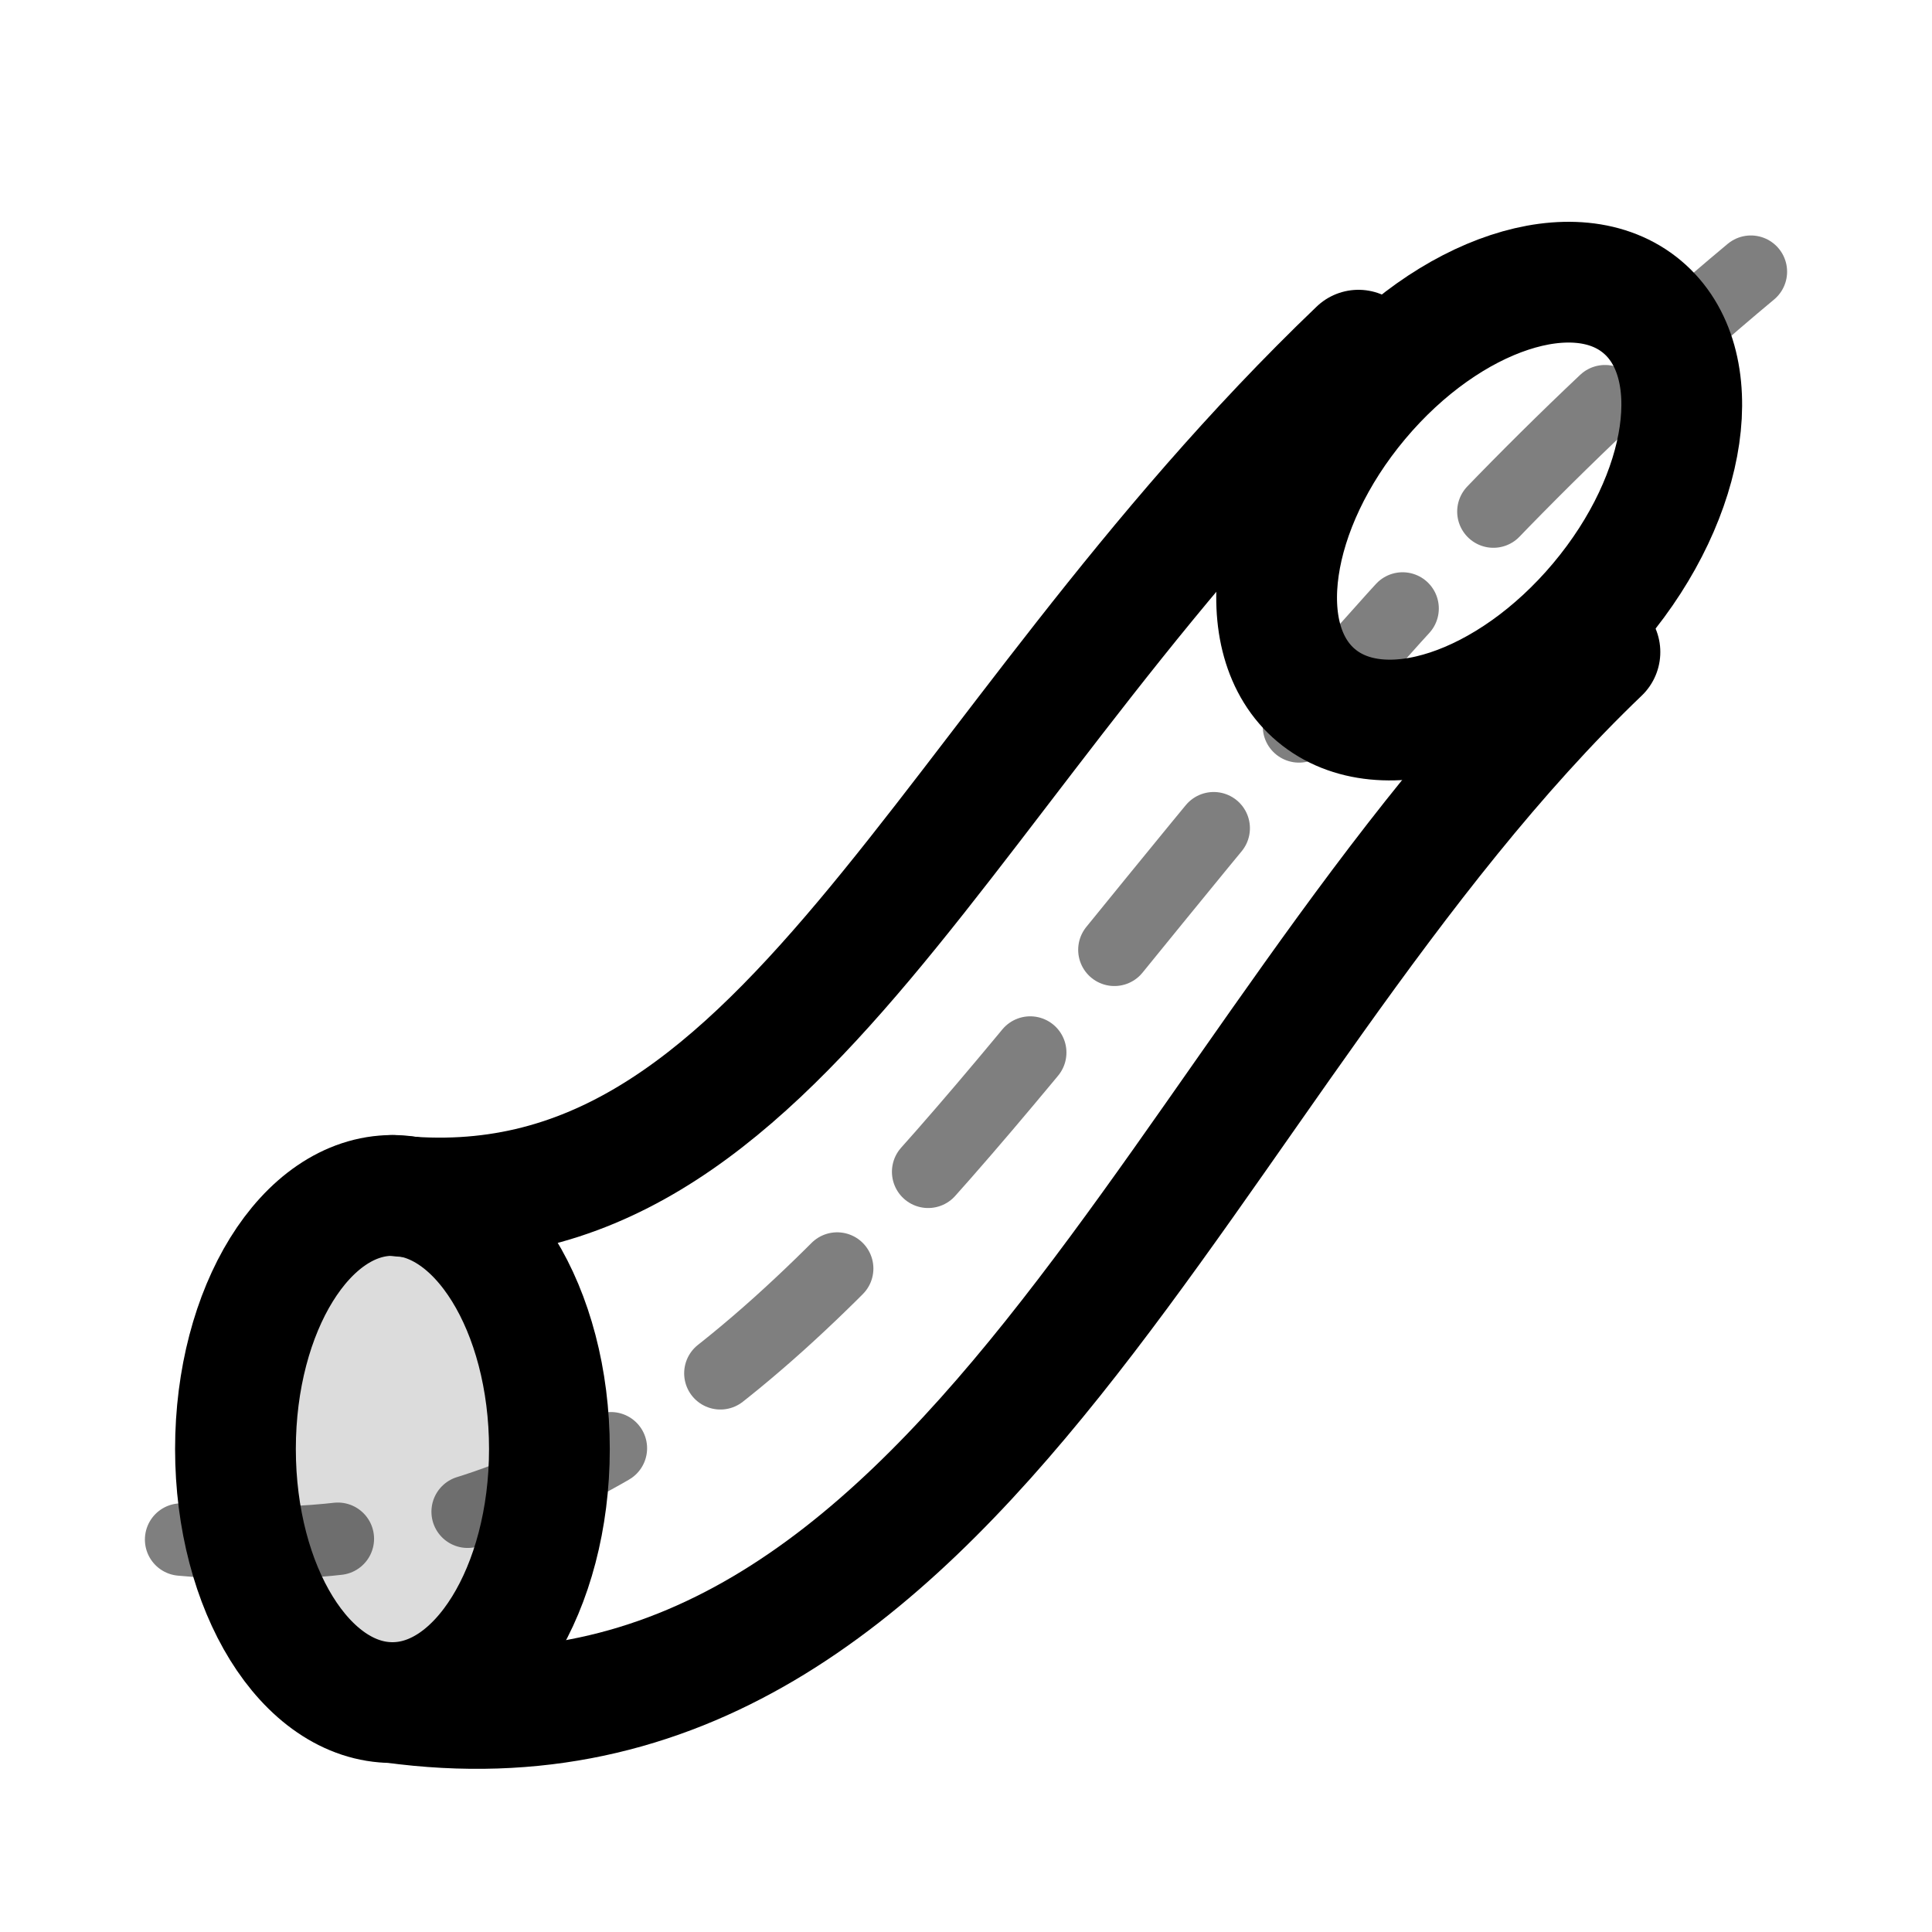
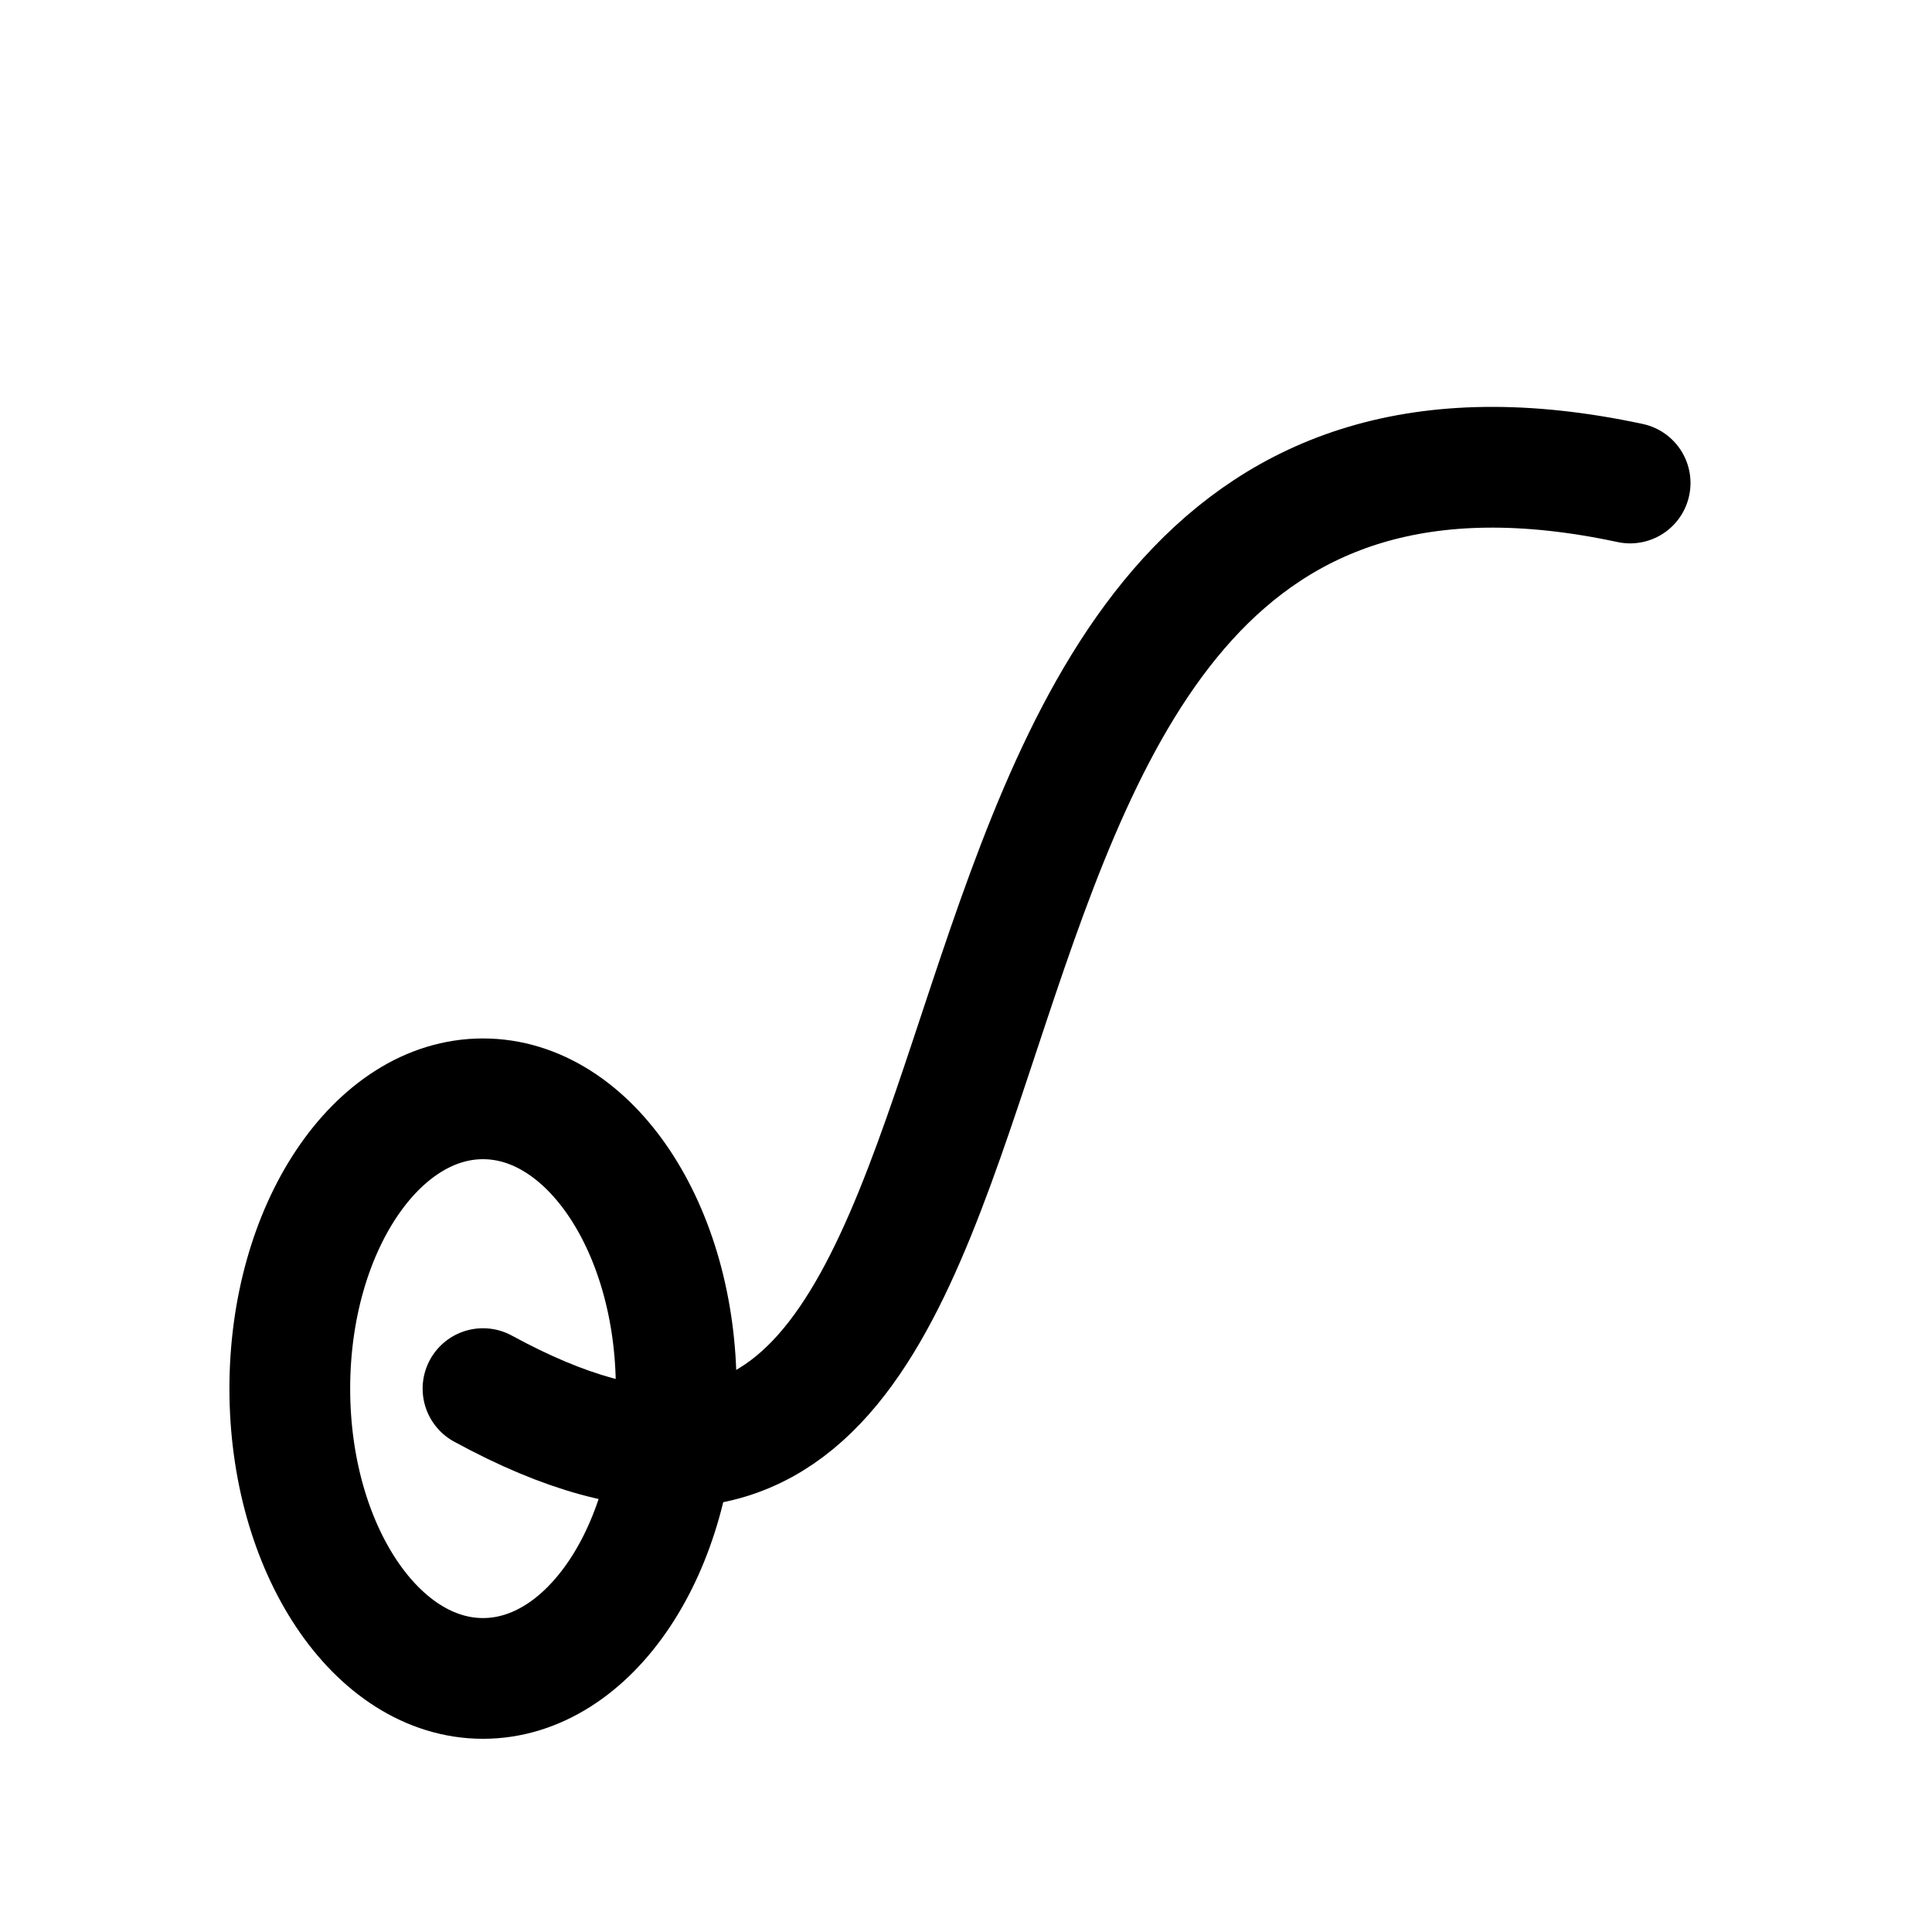
<svg xmlns="http://www.w3.org/2000/svg" width="32" height="32" viewBox="0 0 32 32" fill="none" stroke="currentColor" stroke-width="2" stroke-linecap="round" stroke-linejoin="round">
-   <ellipse fill="currentColor" fill-opacity="0.14" cx="6.5" cy="24" rx="2.6" ry="4.2" />
-   <path d="M6.5 19.8 C 13 20.5, 15.5 12.5, 22.5 5.8" />
-   <path d="M6.5 28.2 C 16 29.5, 19.5 17.5, 26.5 10.8" />
-   <ellipse cx="24.5" cy="8.3" rx="2.6" ry="4.2" transform="rotate(40 24.5 8.3)" />
-   <path opacity="0.5" stroke-width="1.2" stroke-dasharray="2.6 2.2" d="M3 25.5 C 14 26.5, 17 14.5, 29 4.5" />
+   <ellipse cx="8" cy="23" rx="3.2" ry="4.8" />
+   <path d="M8 23 C 19 29, 13 5, 27 8" />
</svg>
